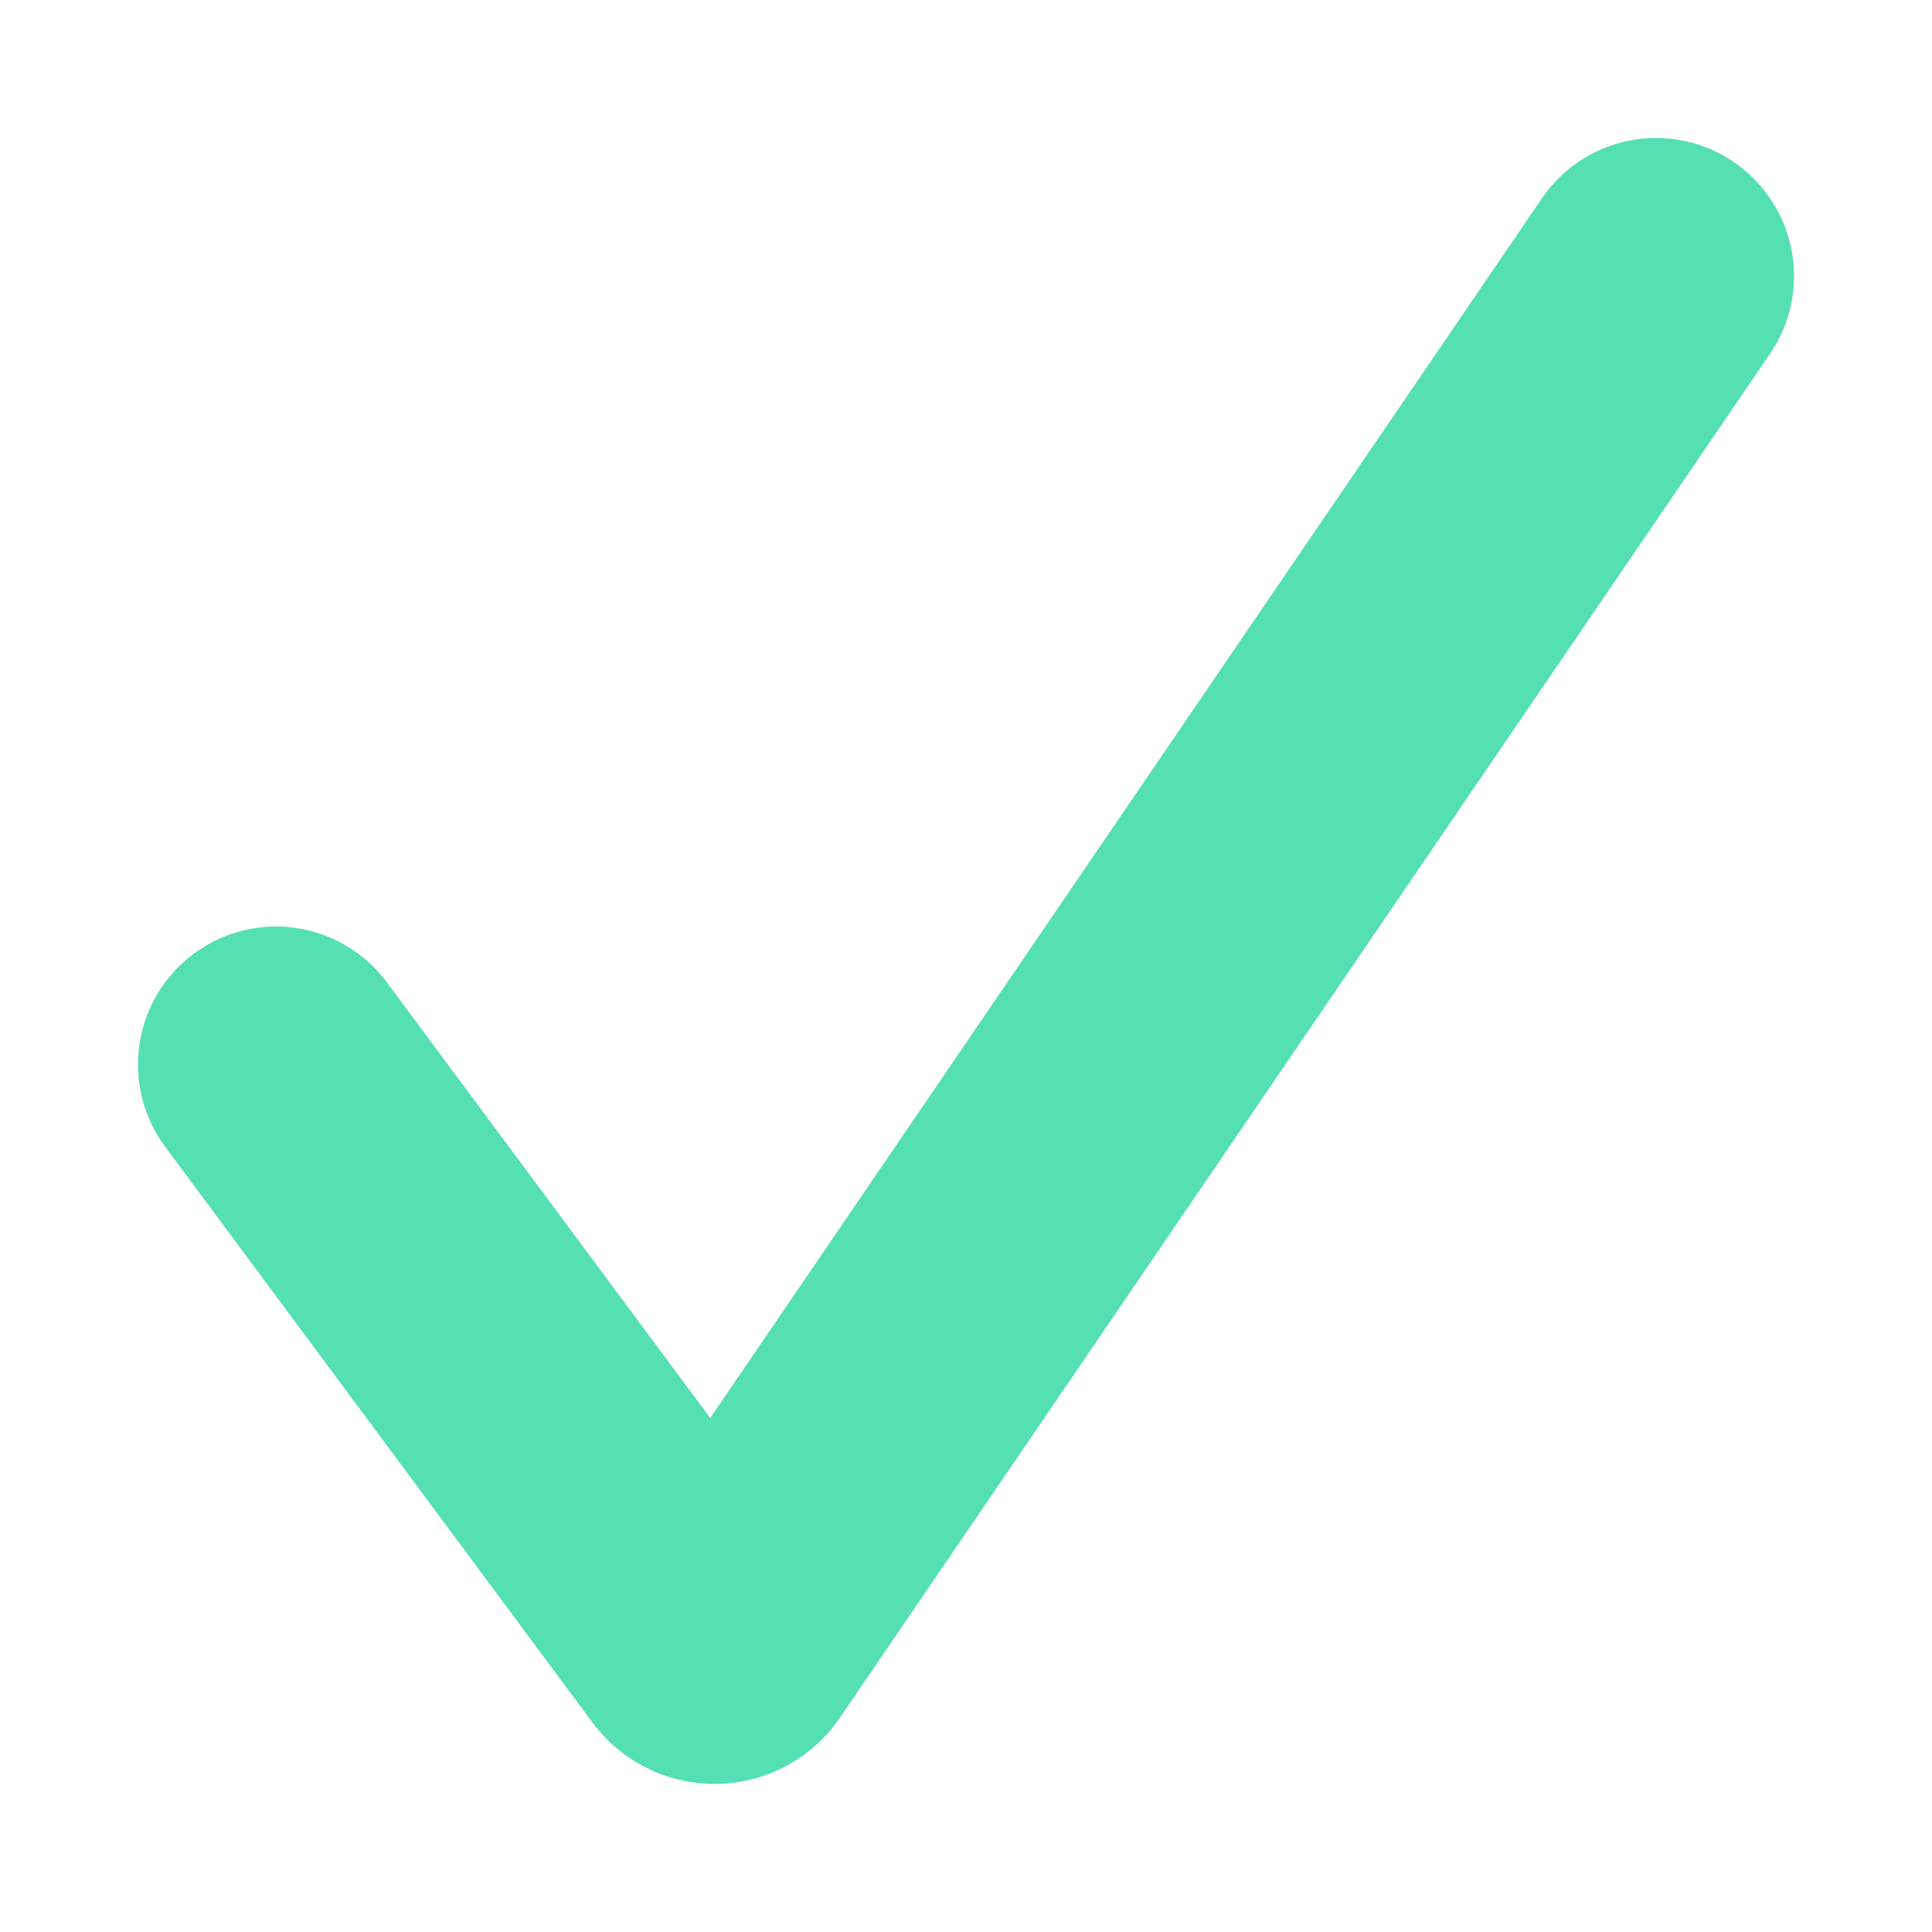
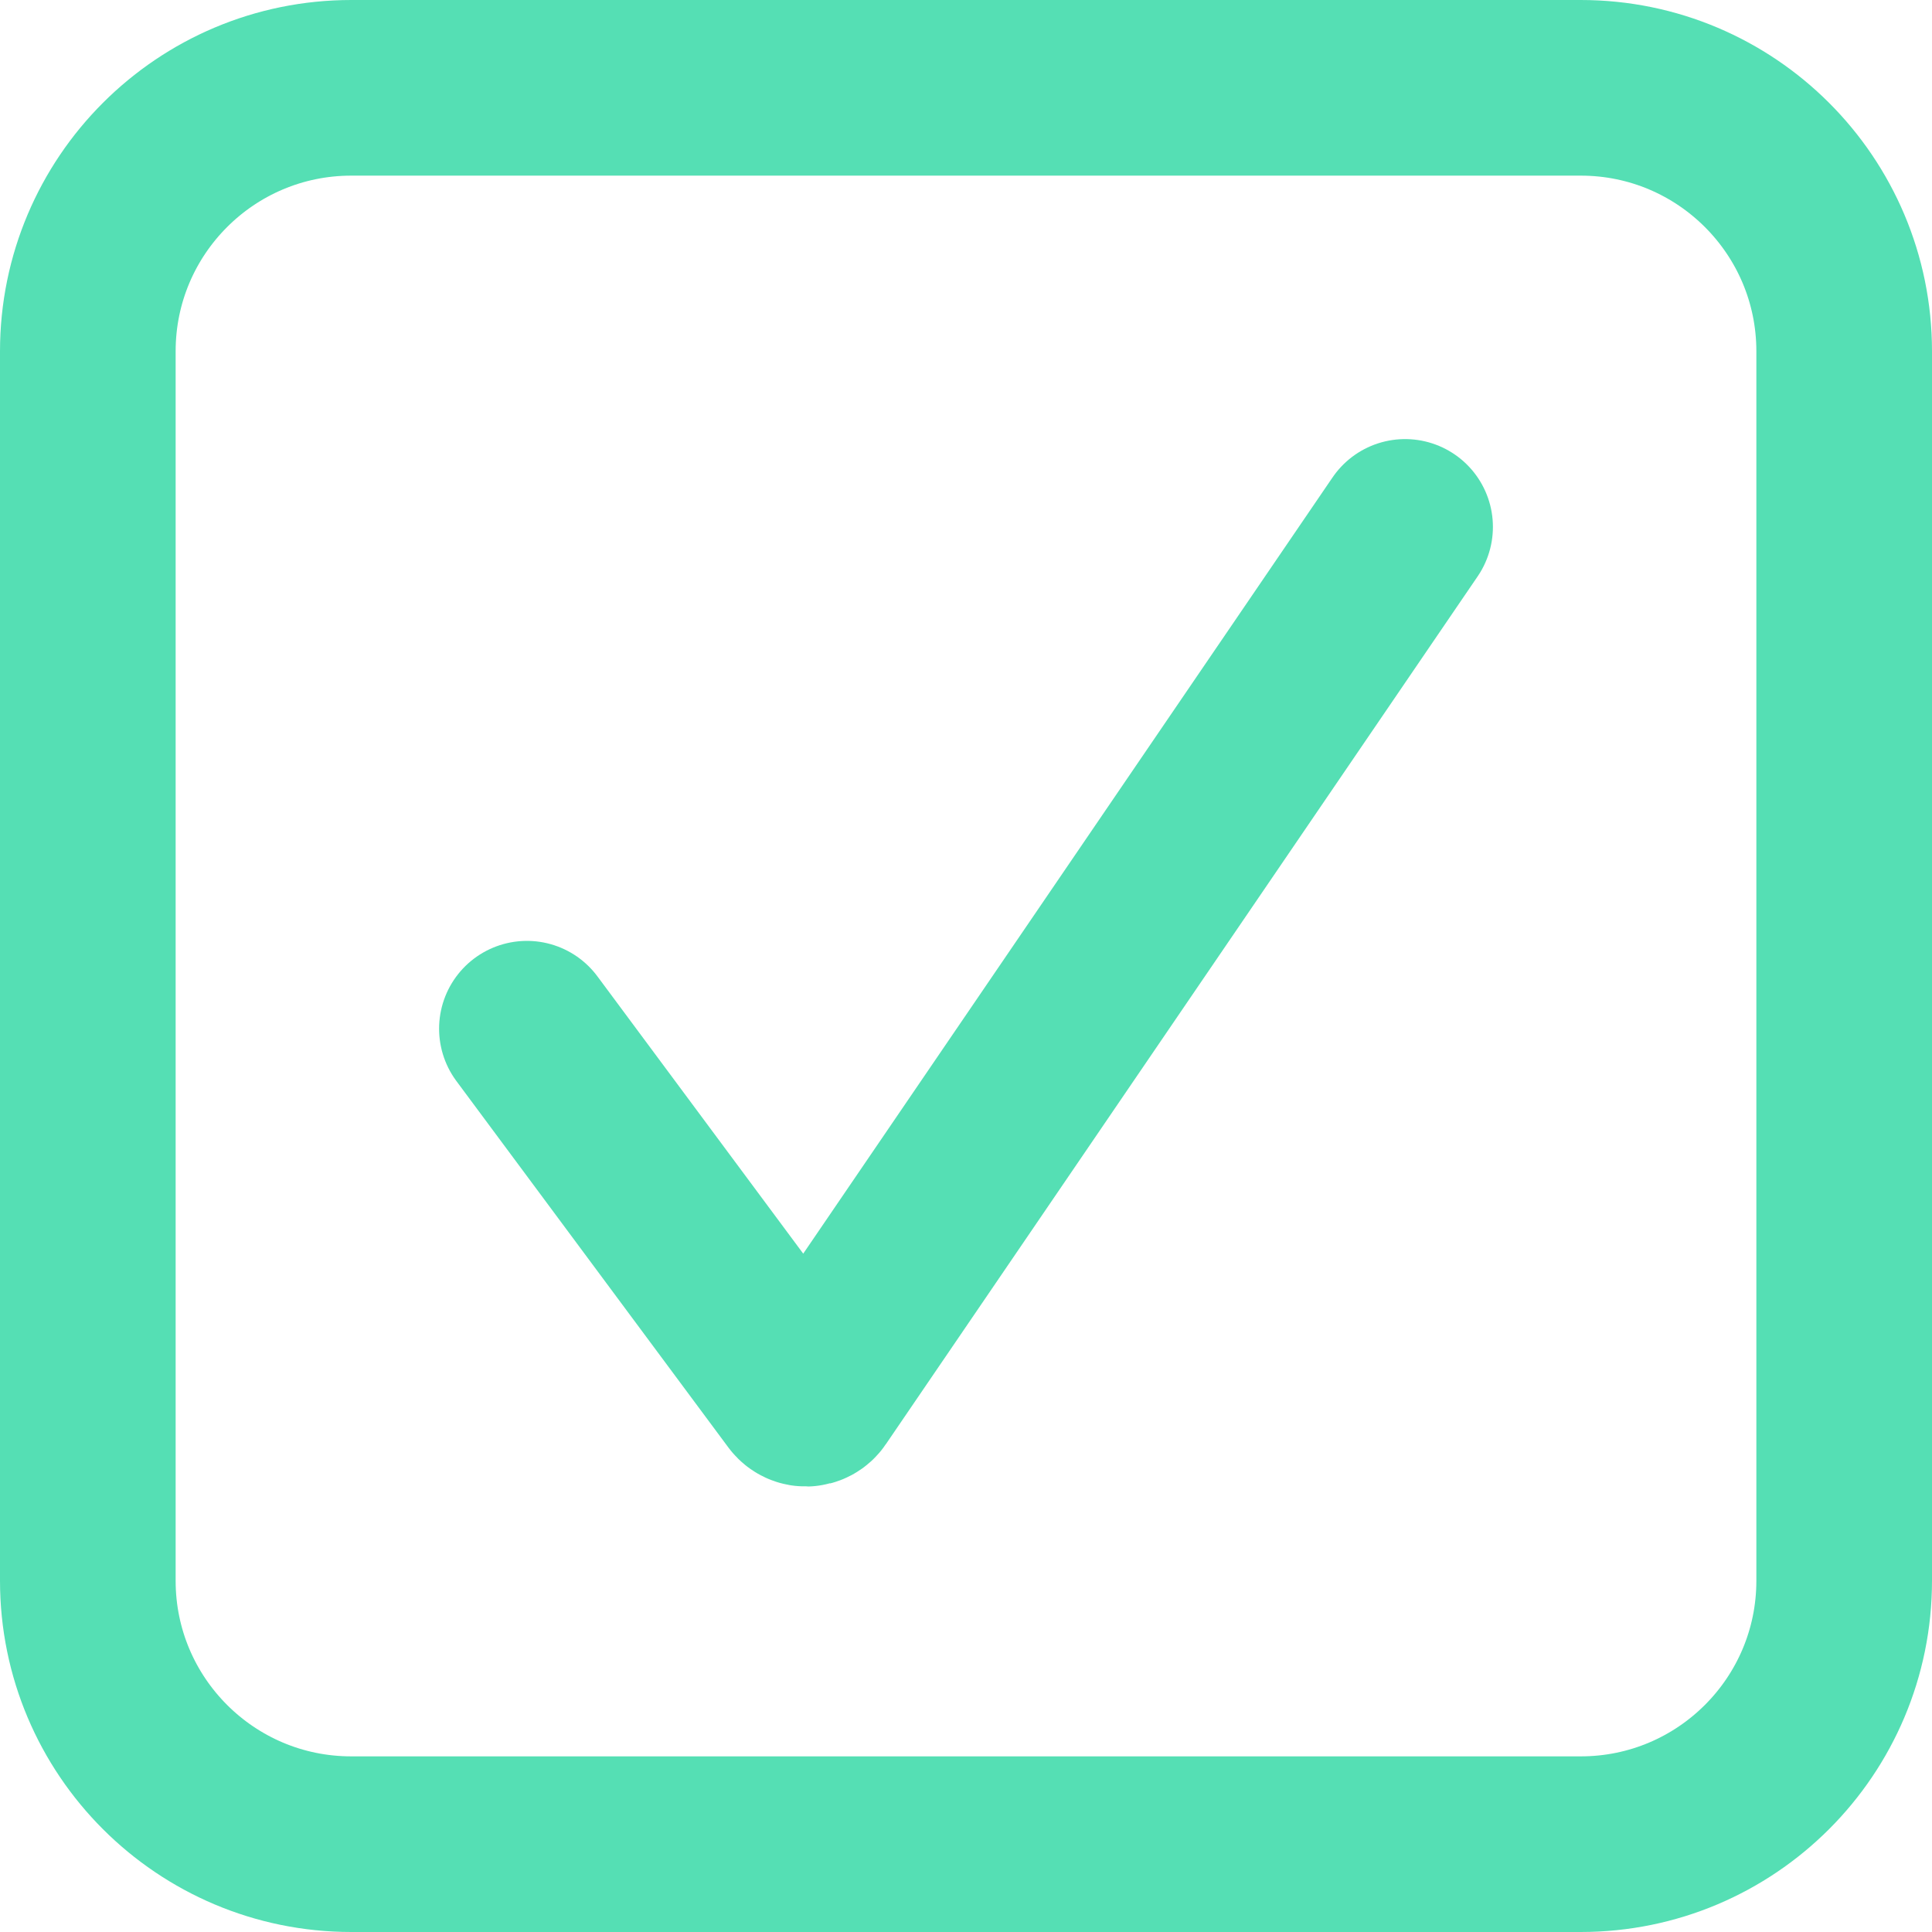
- <svg xmlns="http://www.w3.org/2000/svg" width="7" height="7" viewBox="0 0 7 7" fill="none">
-   <path d="M1 3.857L2.549 5.944C2.57 5.971 2.611 5.97 2.63 5.942L6 1" stroke="#55DFB4" stroke-linecap="round" />
+ <svg xmlns="http://www.w3.org/2000/svg" width="11" height="11" viewBox="0 0 11 11" fill="none">
+   <rect x="0.5" y="0.5" width="10" height="10" rx="1.5" stroke="#55DFB4" />
+   <path d="M3 5.857L4.549 7.944C4.57 7.971 4.611 7.97 4.63 7.942L8 3" stroke="#55DFB4" stroke-linecap="round" />
</svg>
